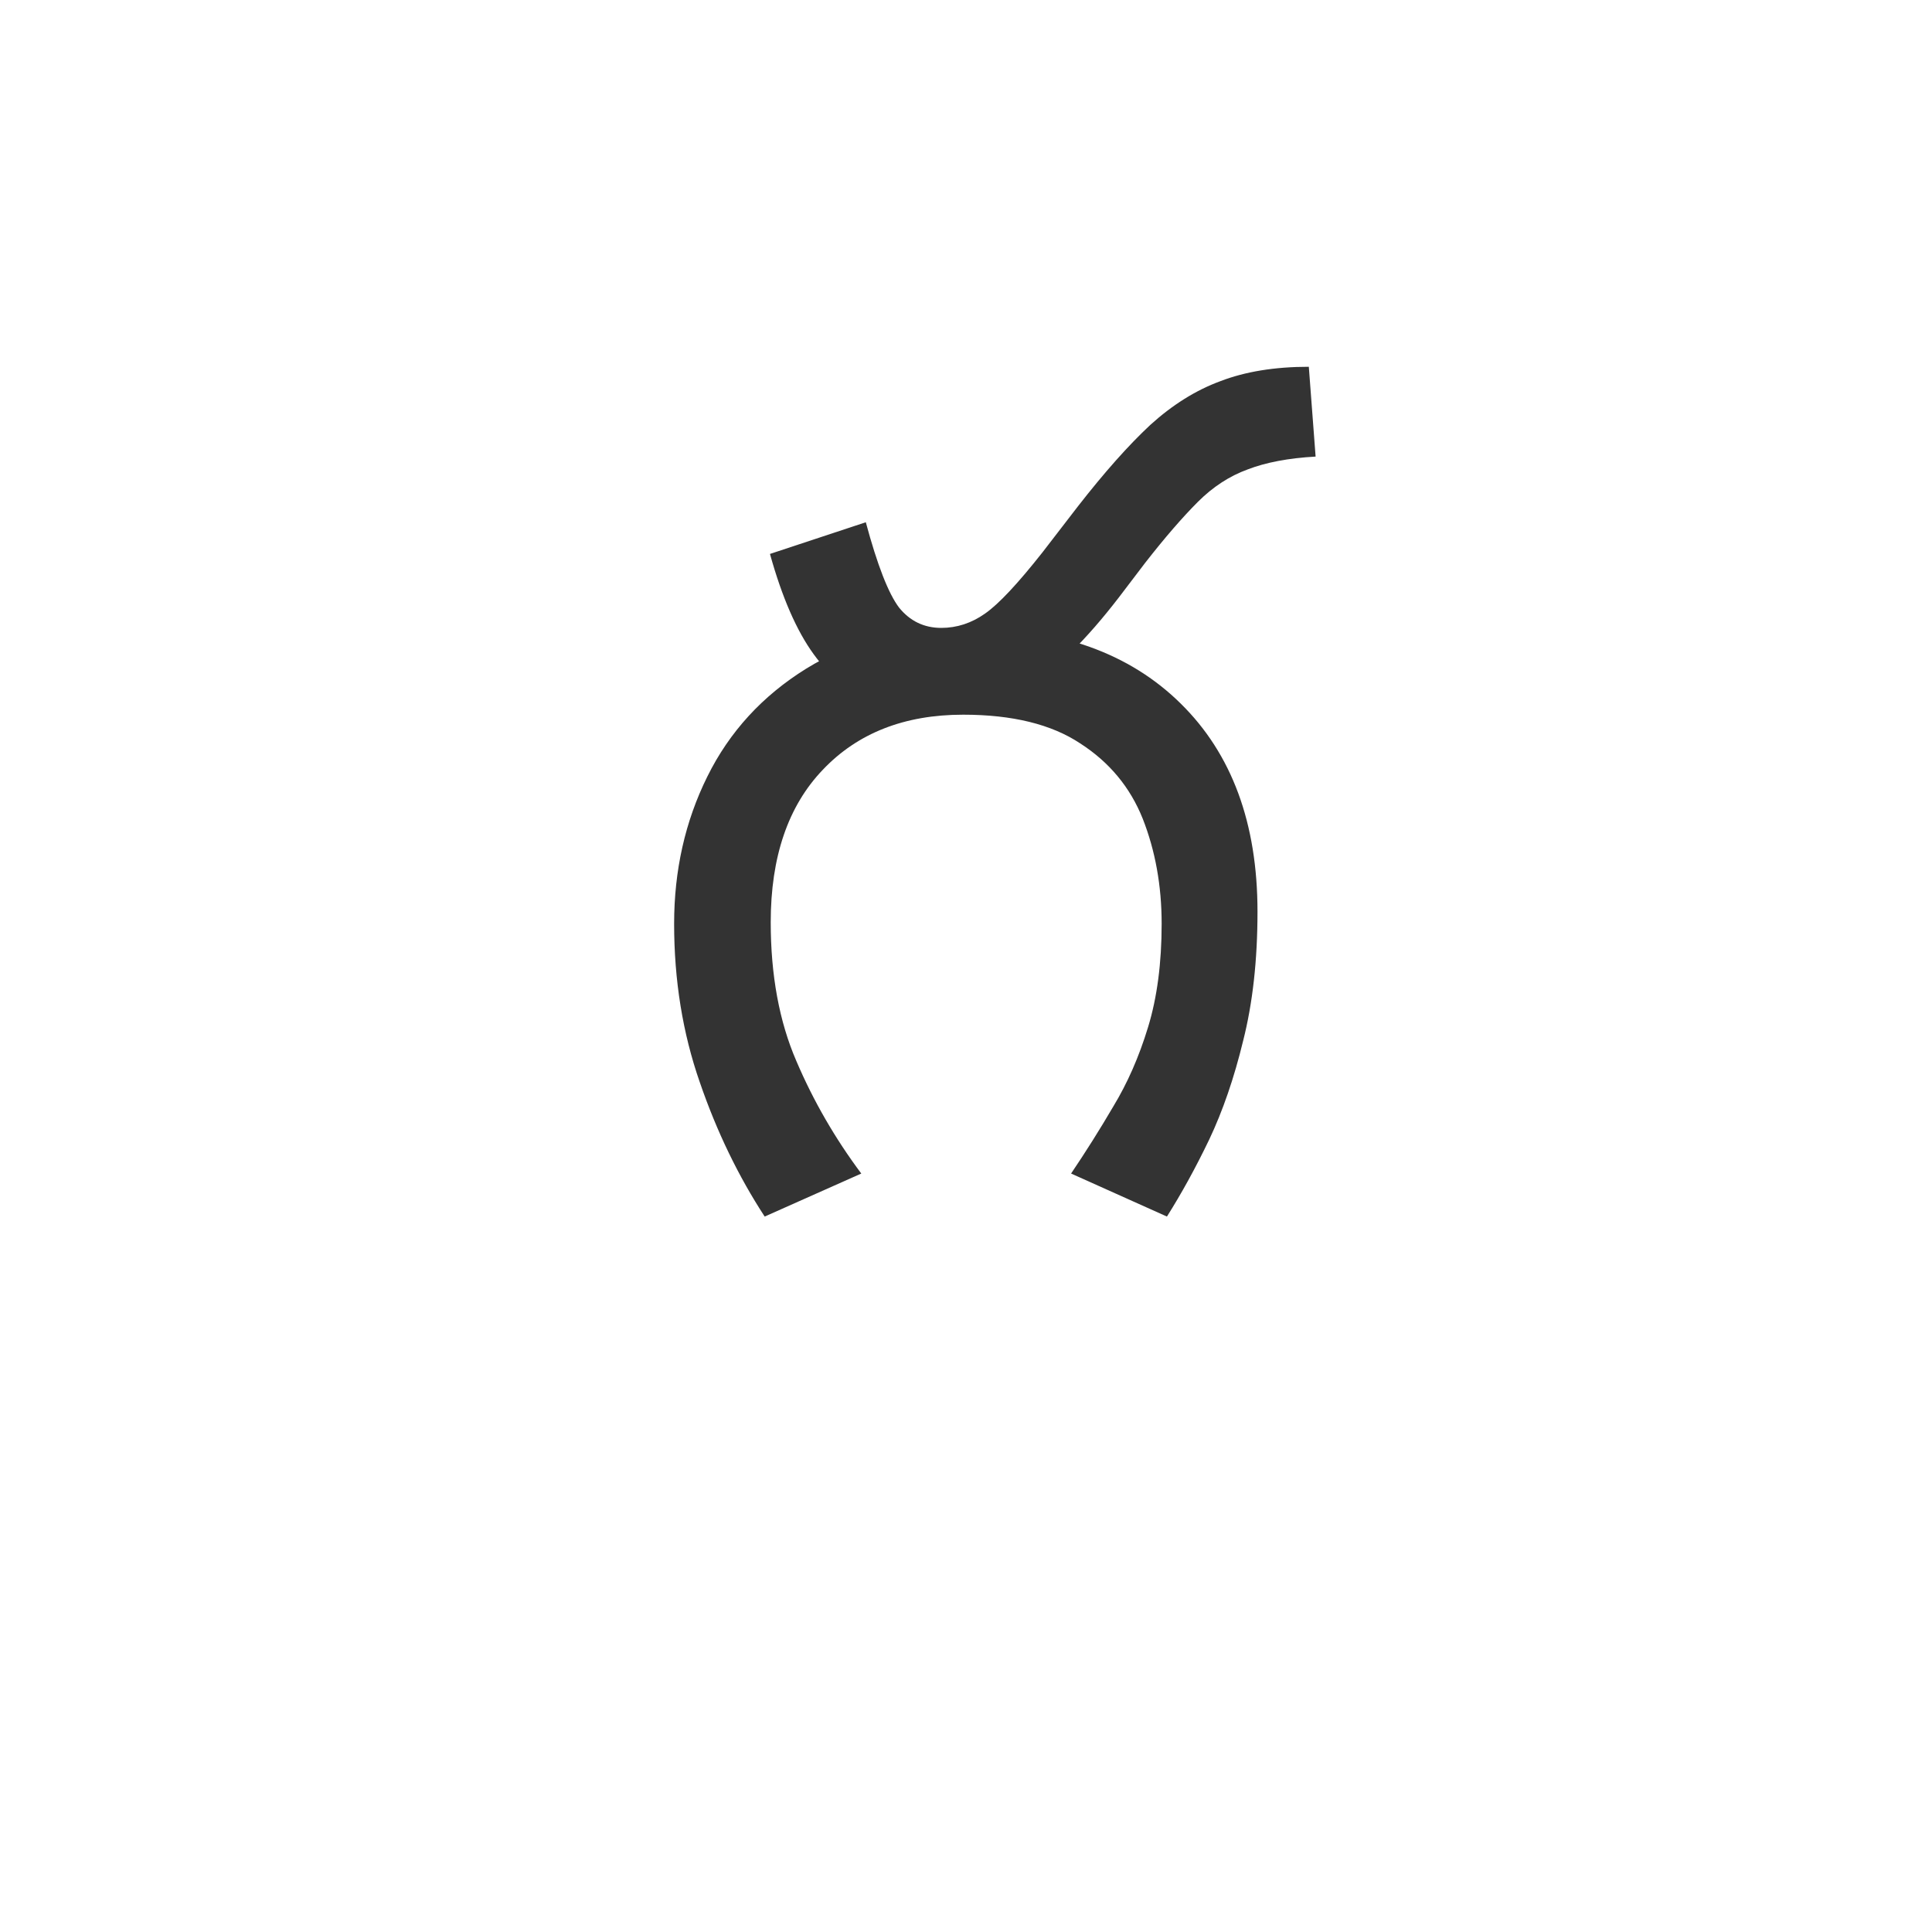
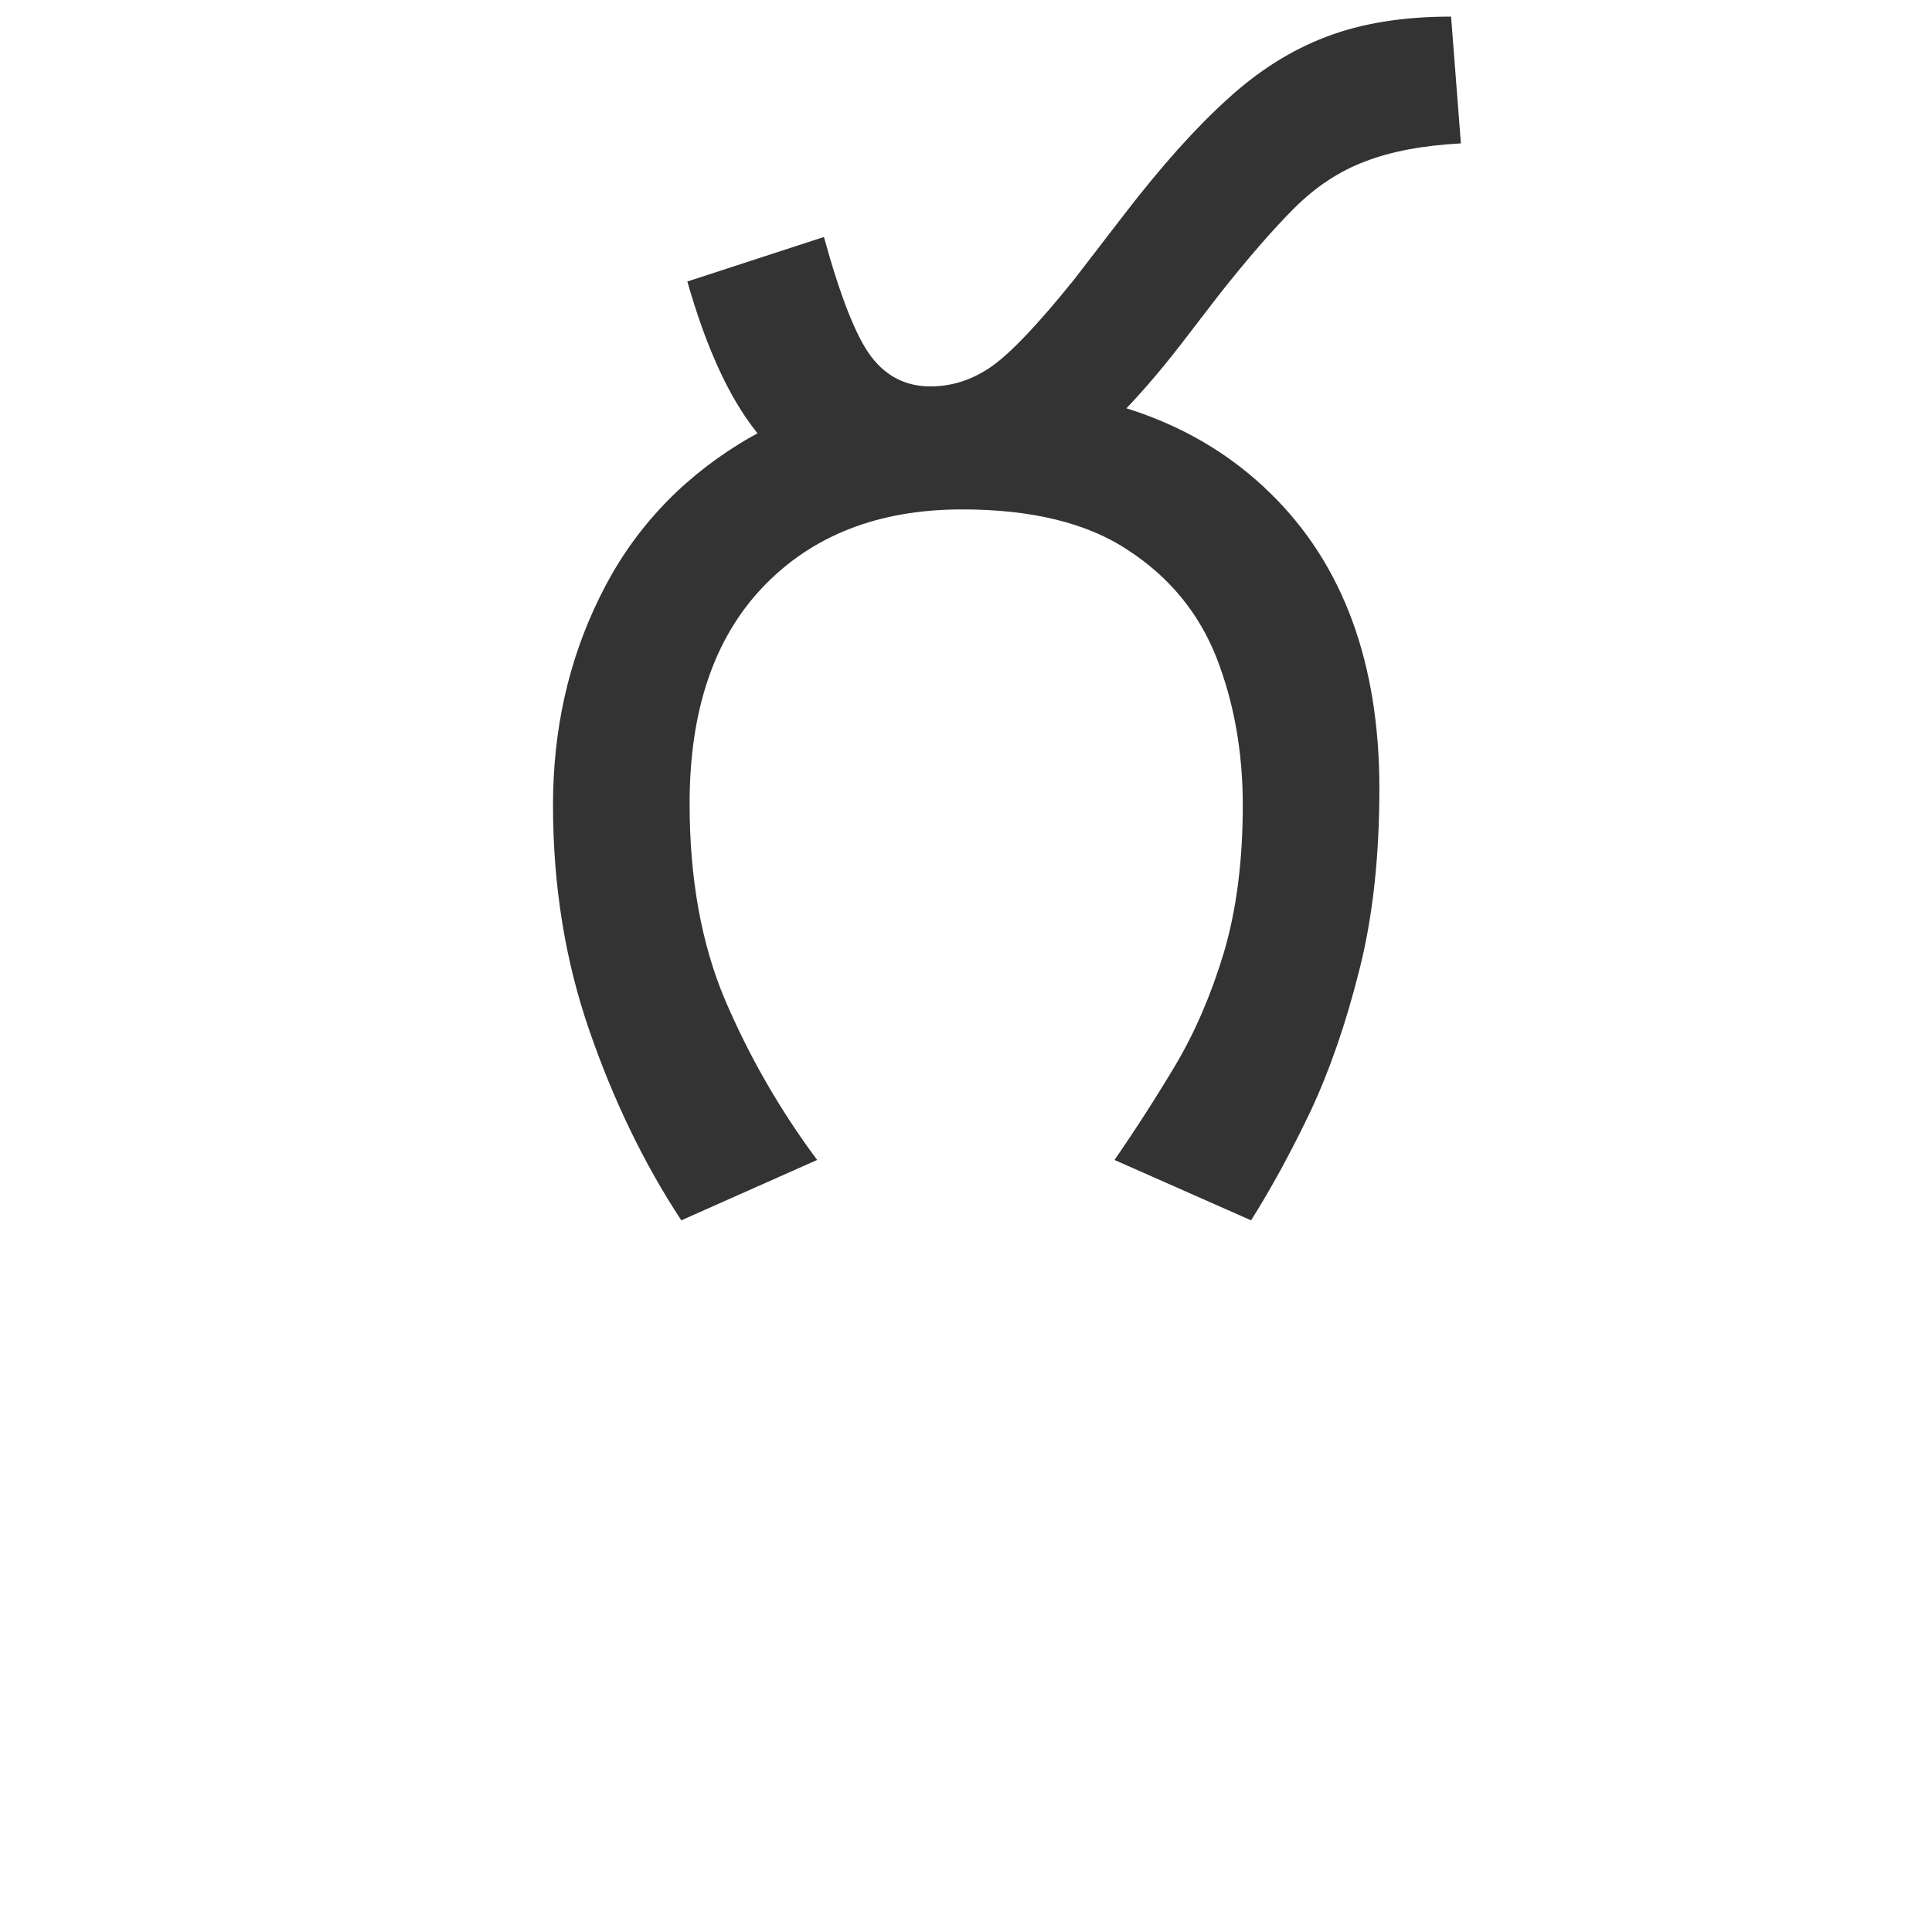
<svg xmlns="http://www.w3.org/2000/svg" width="40" height="40">
-   <text x="20" y="25" text-anchor="middle" font-family="Noto Sans Telugu, Arial" font-size="24" fill="var(--text-primary, #333)">గ</text>
+   <text x="20" y="25" text-anchor="middle" font-family="Noto Sans Telugu, Arial" font-size="34" fill="var(--text-primary, #333)">గ</text>
</svg>
